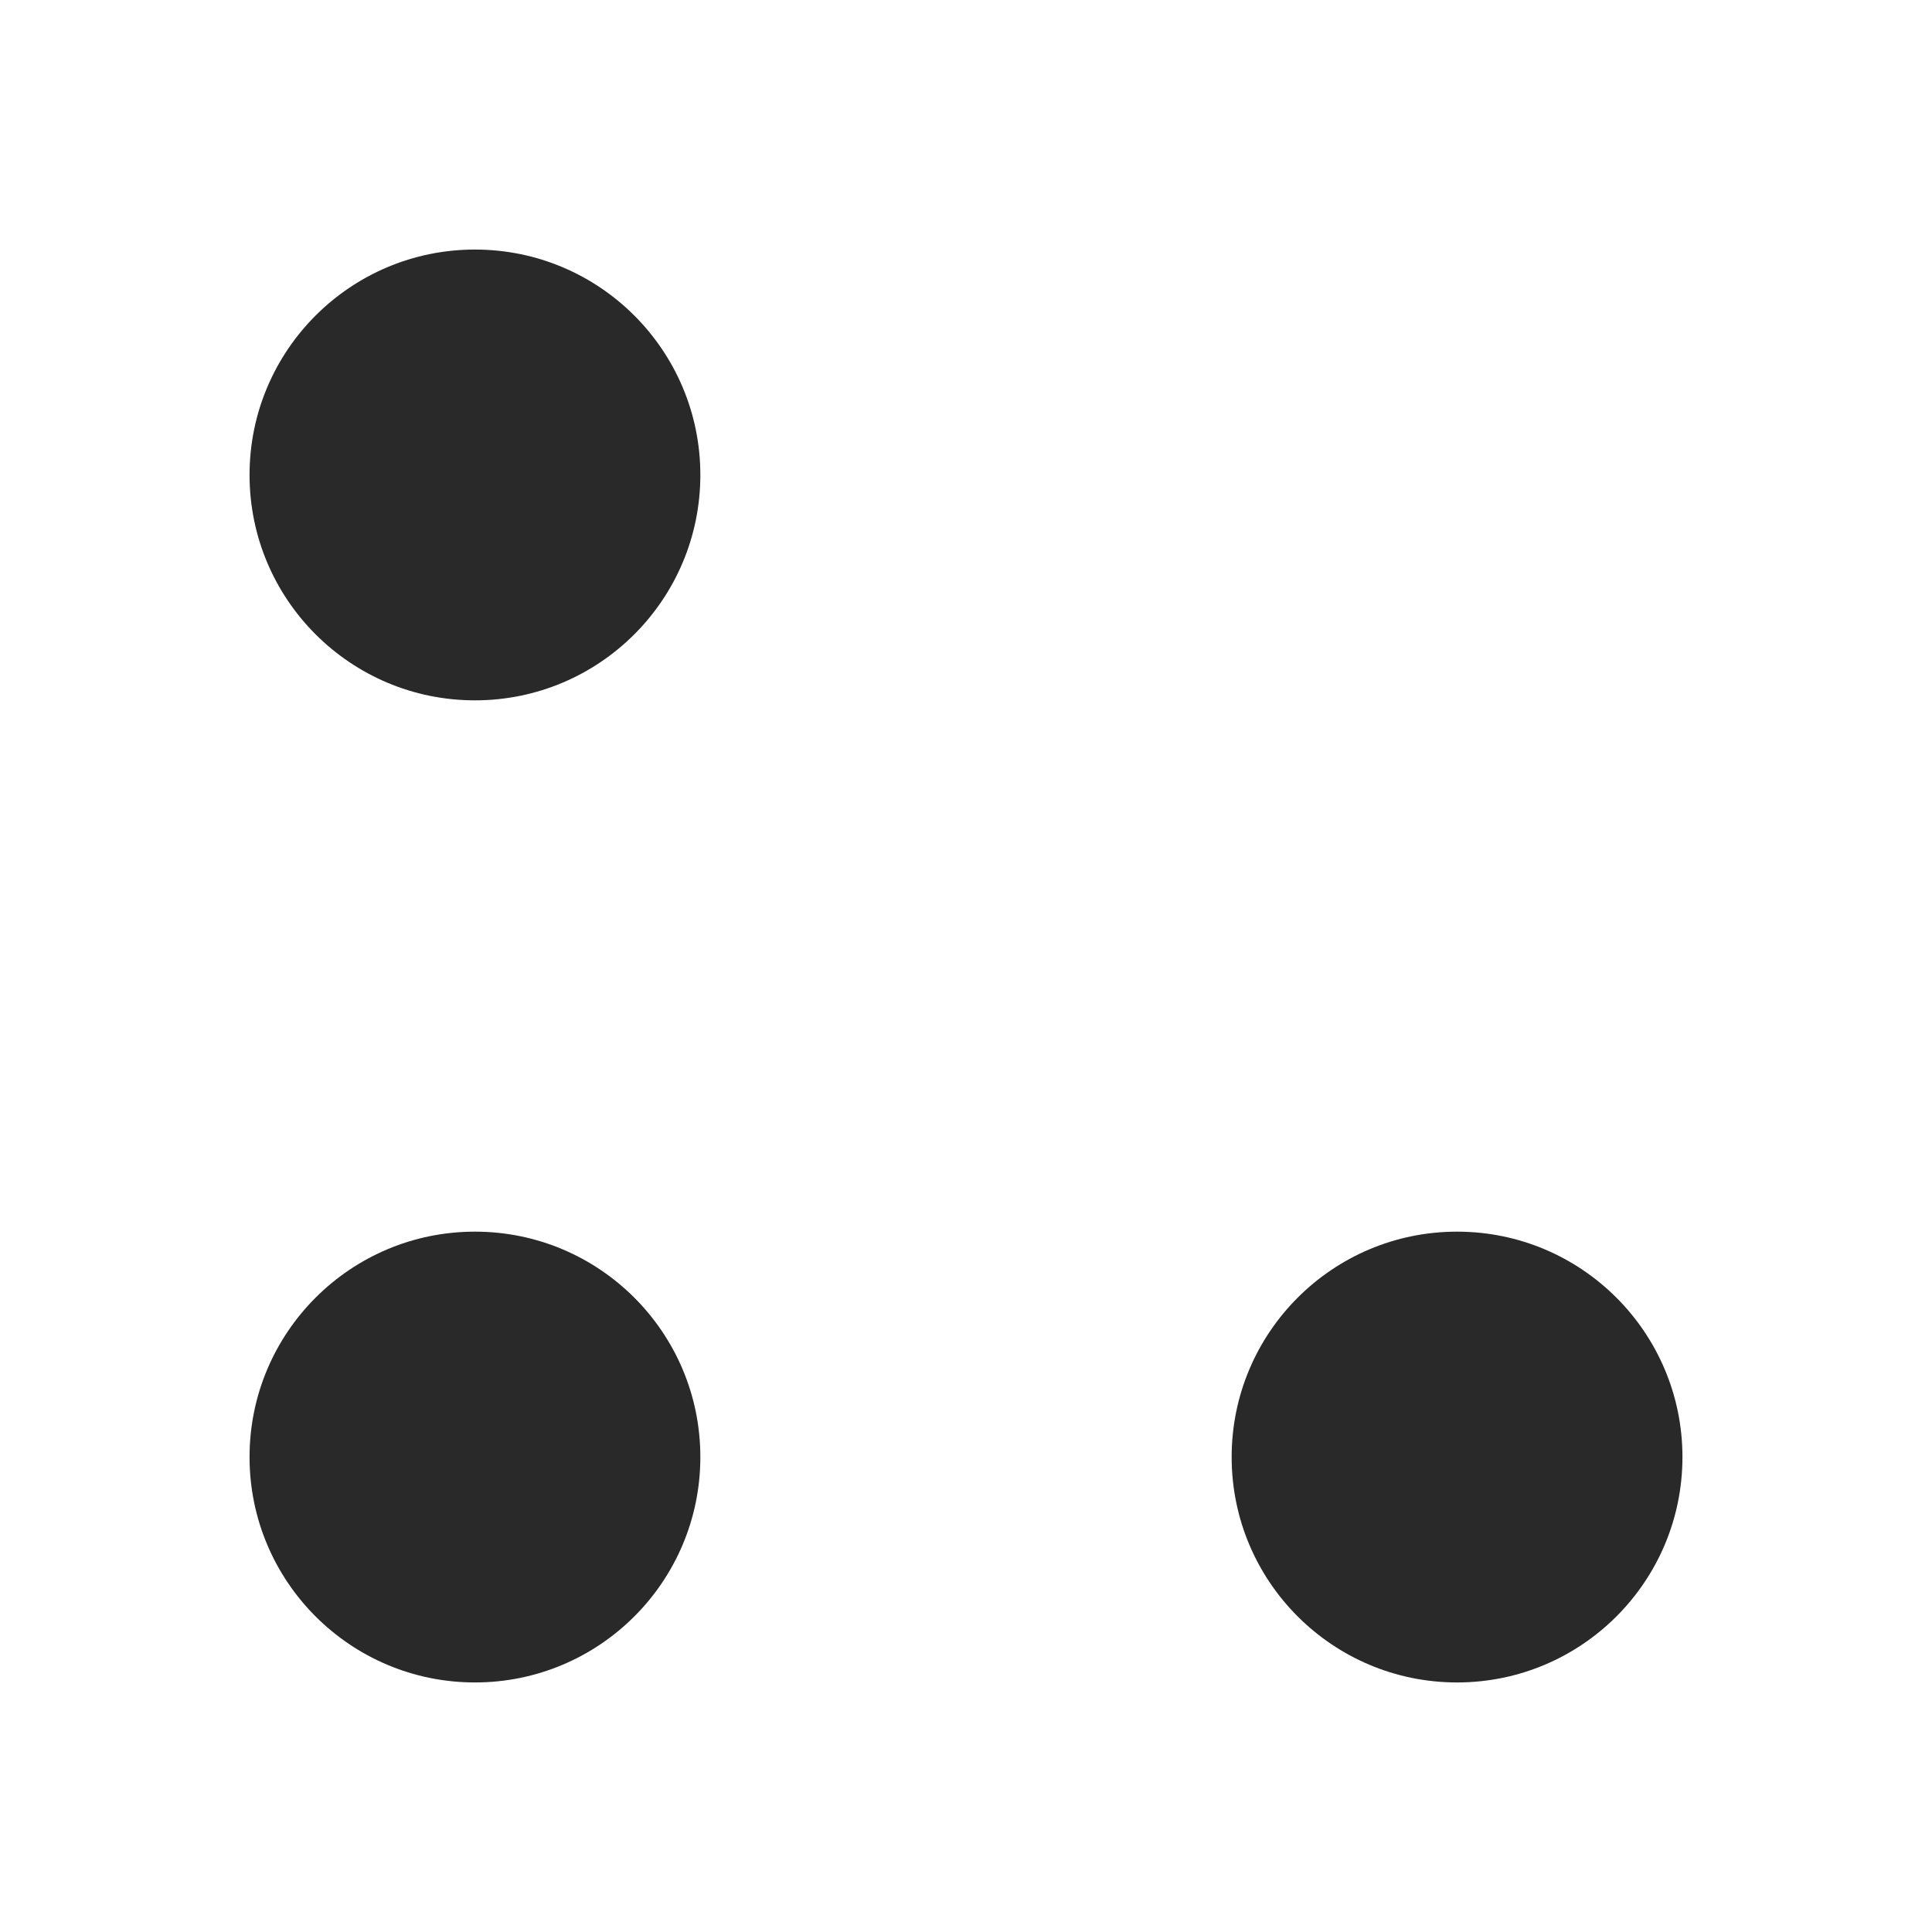
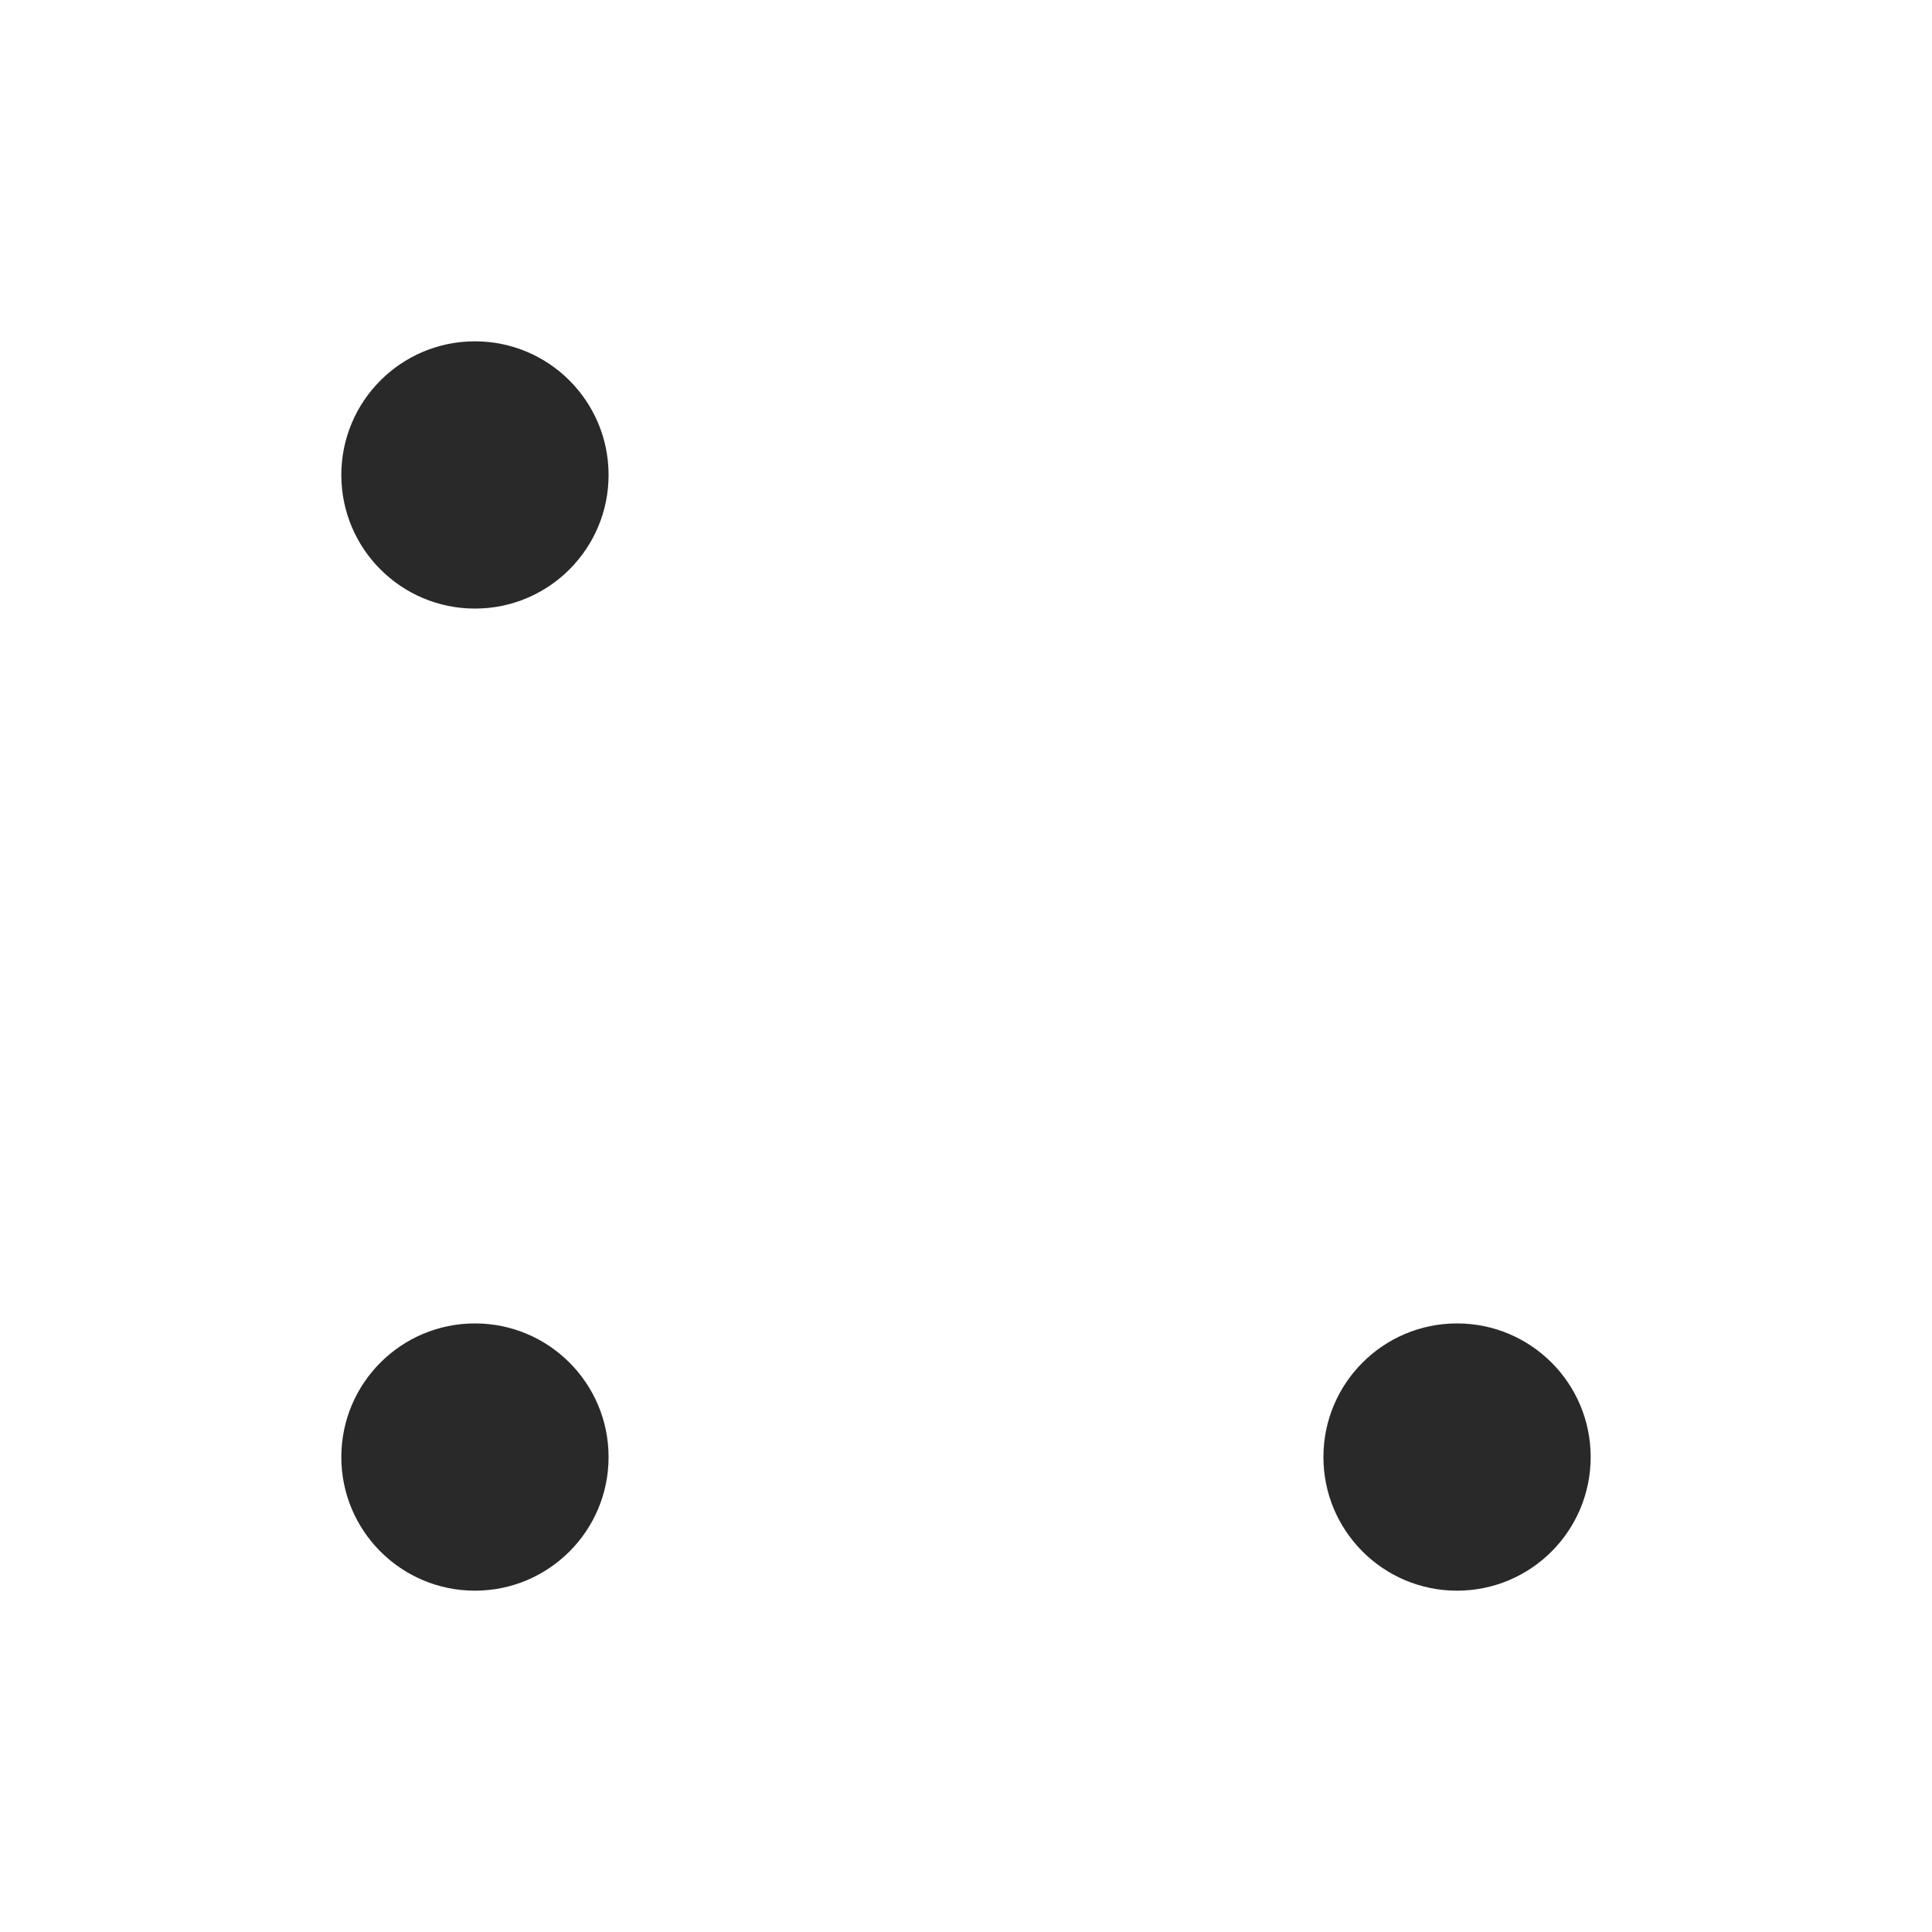
<svg xmlns="http://www.w3.org/2000/svg" id="Layer_1" data-name="Layer 1" viewBox="0 0 24 24">
-   <circle cx="18.1" cy="18.1" r="2.8" fill="#292929" />
-   <circle cx="5.9" cy="5.9" r="2.8" fill="#292929" />
-   <circle cx="5.9" cy="18.1" r="2.8" fill="#292929" />
+   <circle cx="5.9" cy="5.9" r="1.66" fill="#292929" />
+   <circle cx="5.9" cy="18.1" r="1.66" fill="#292929" />
+   <circle cx="18.1" cy="18.1" r="1.66" fill="#292929" />
</svg>
